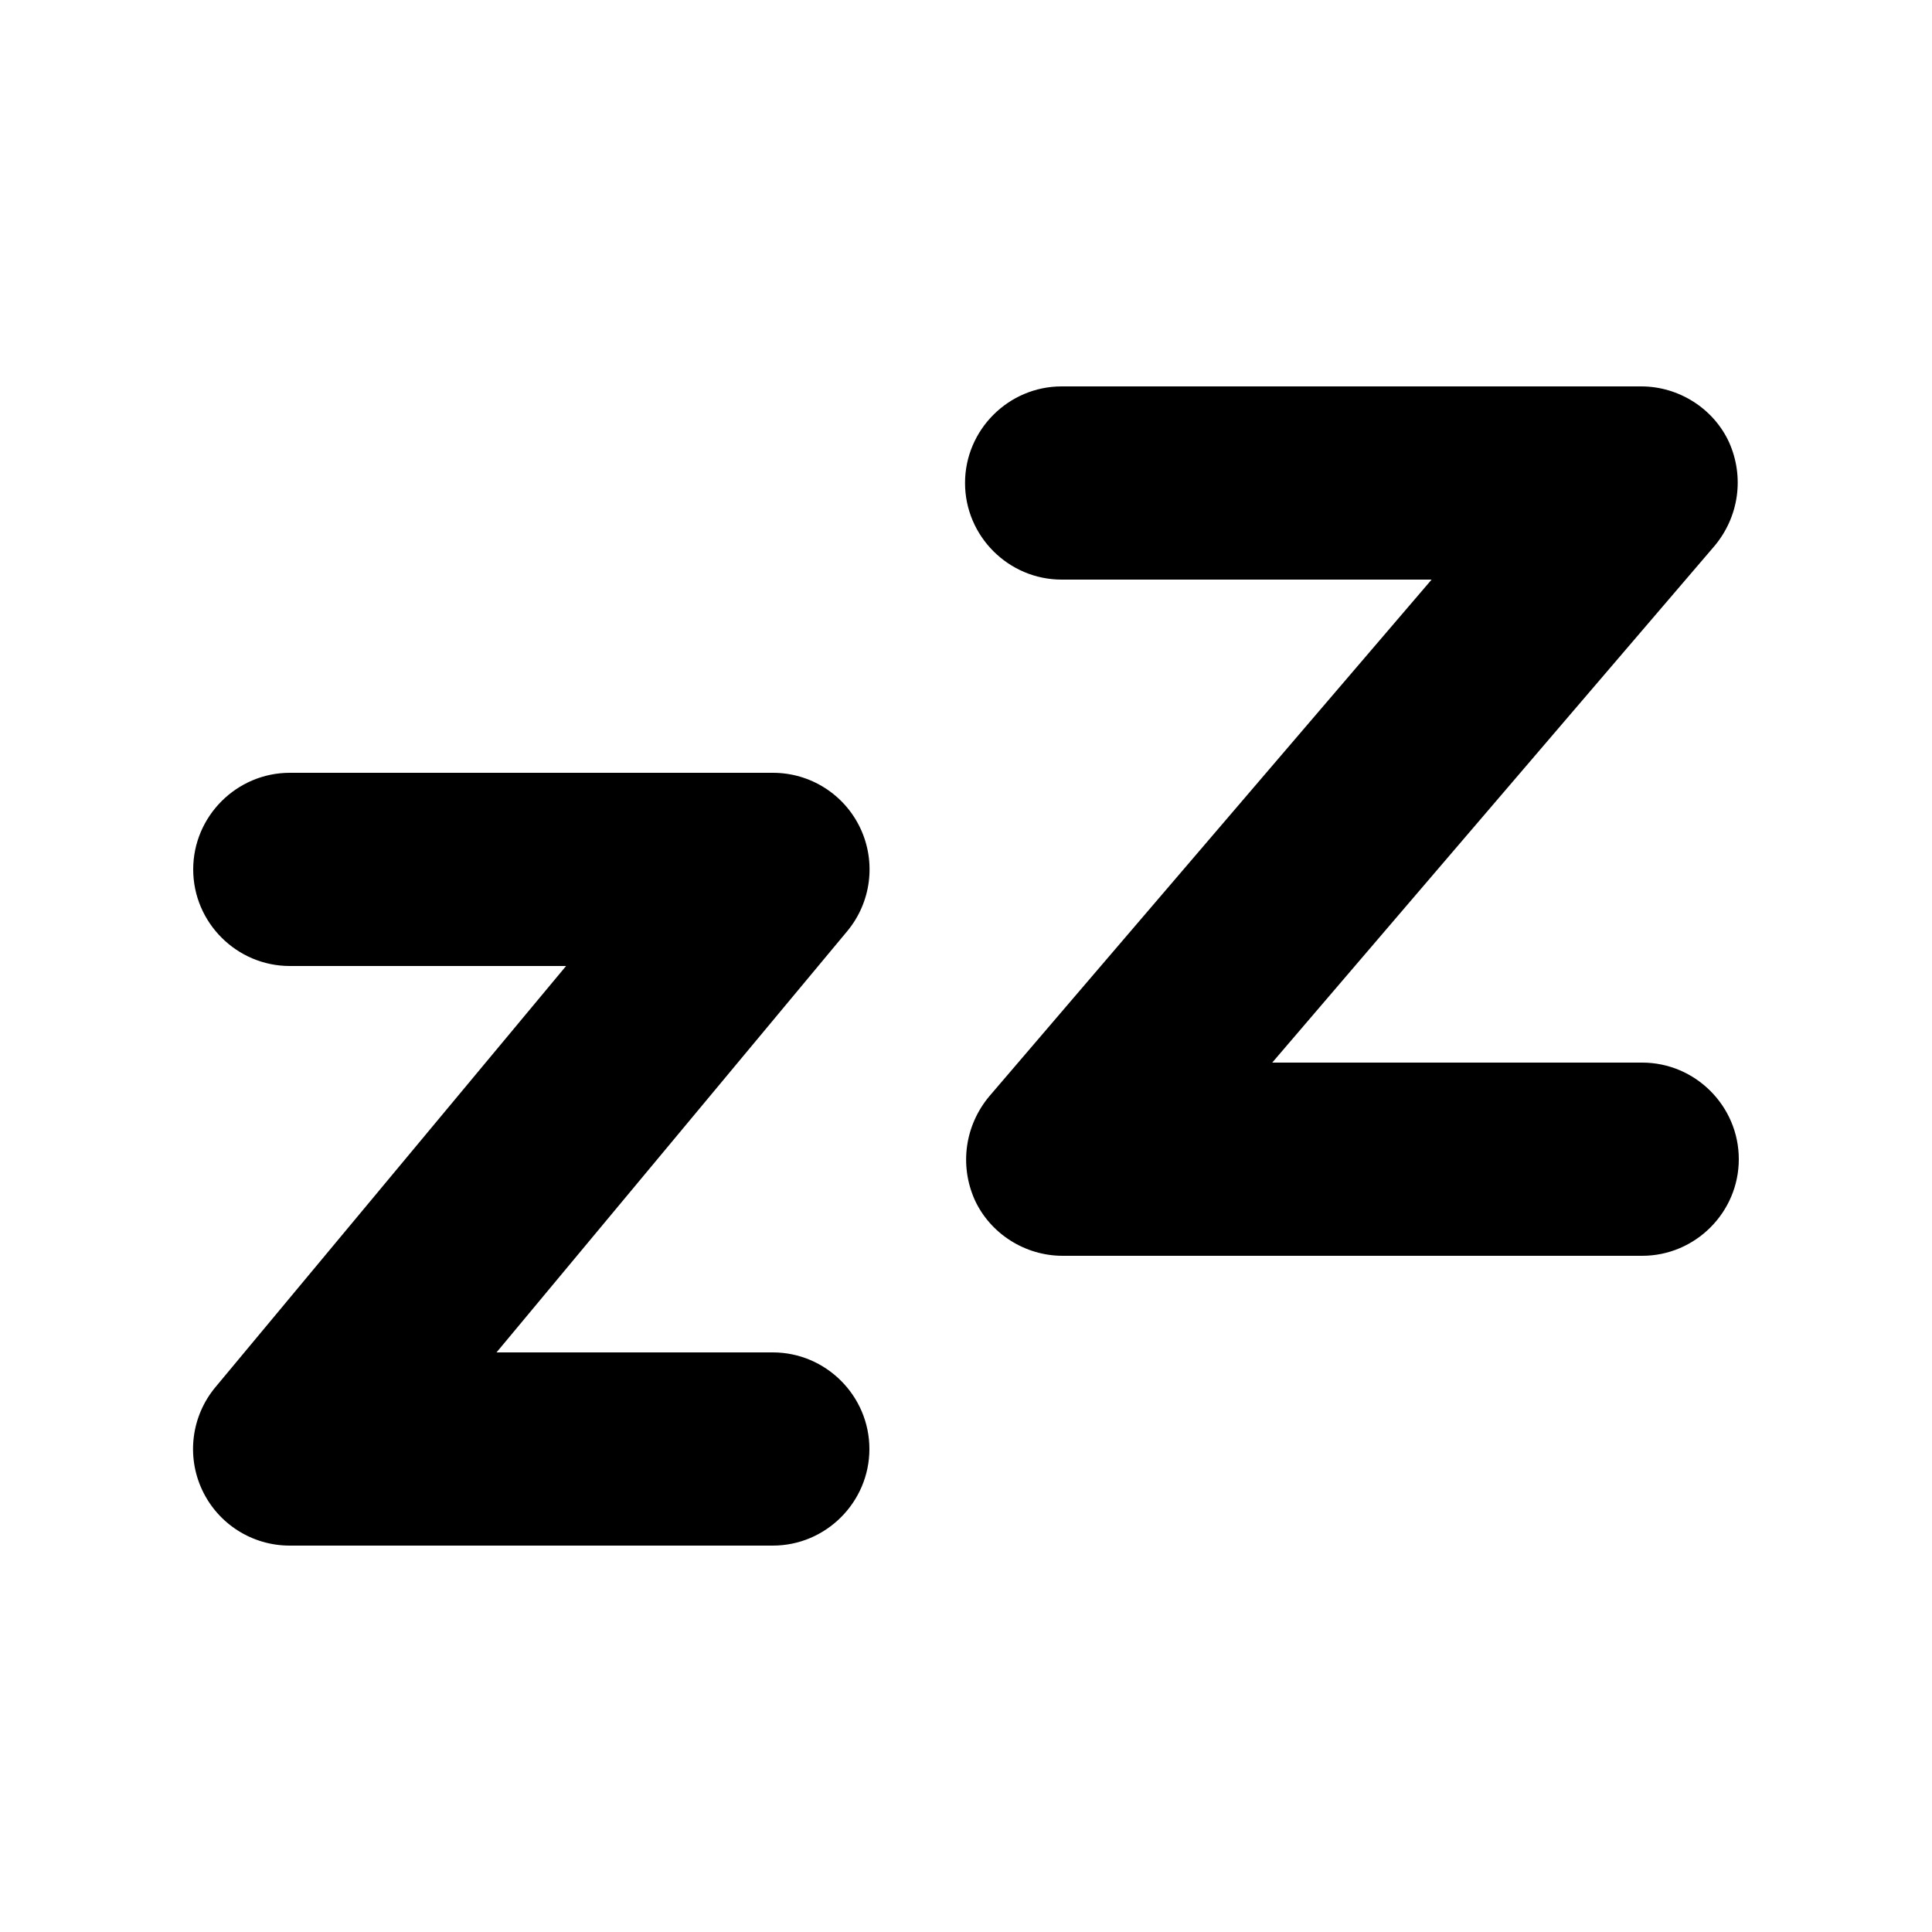
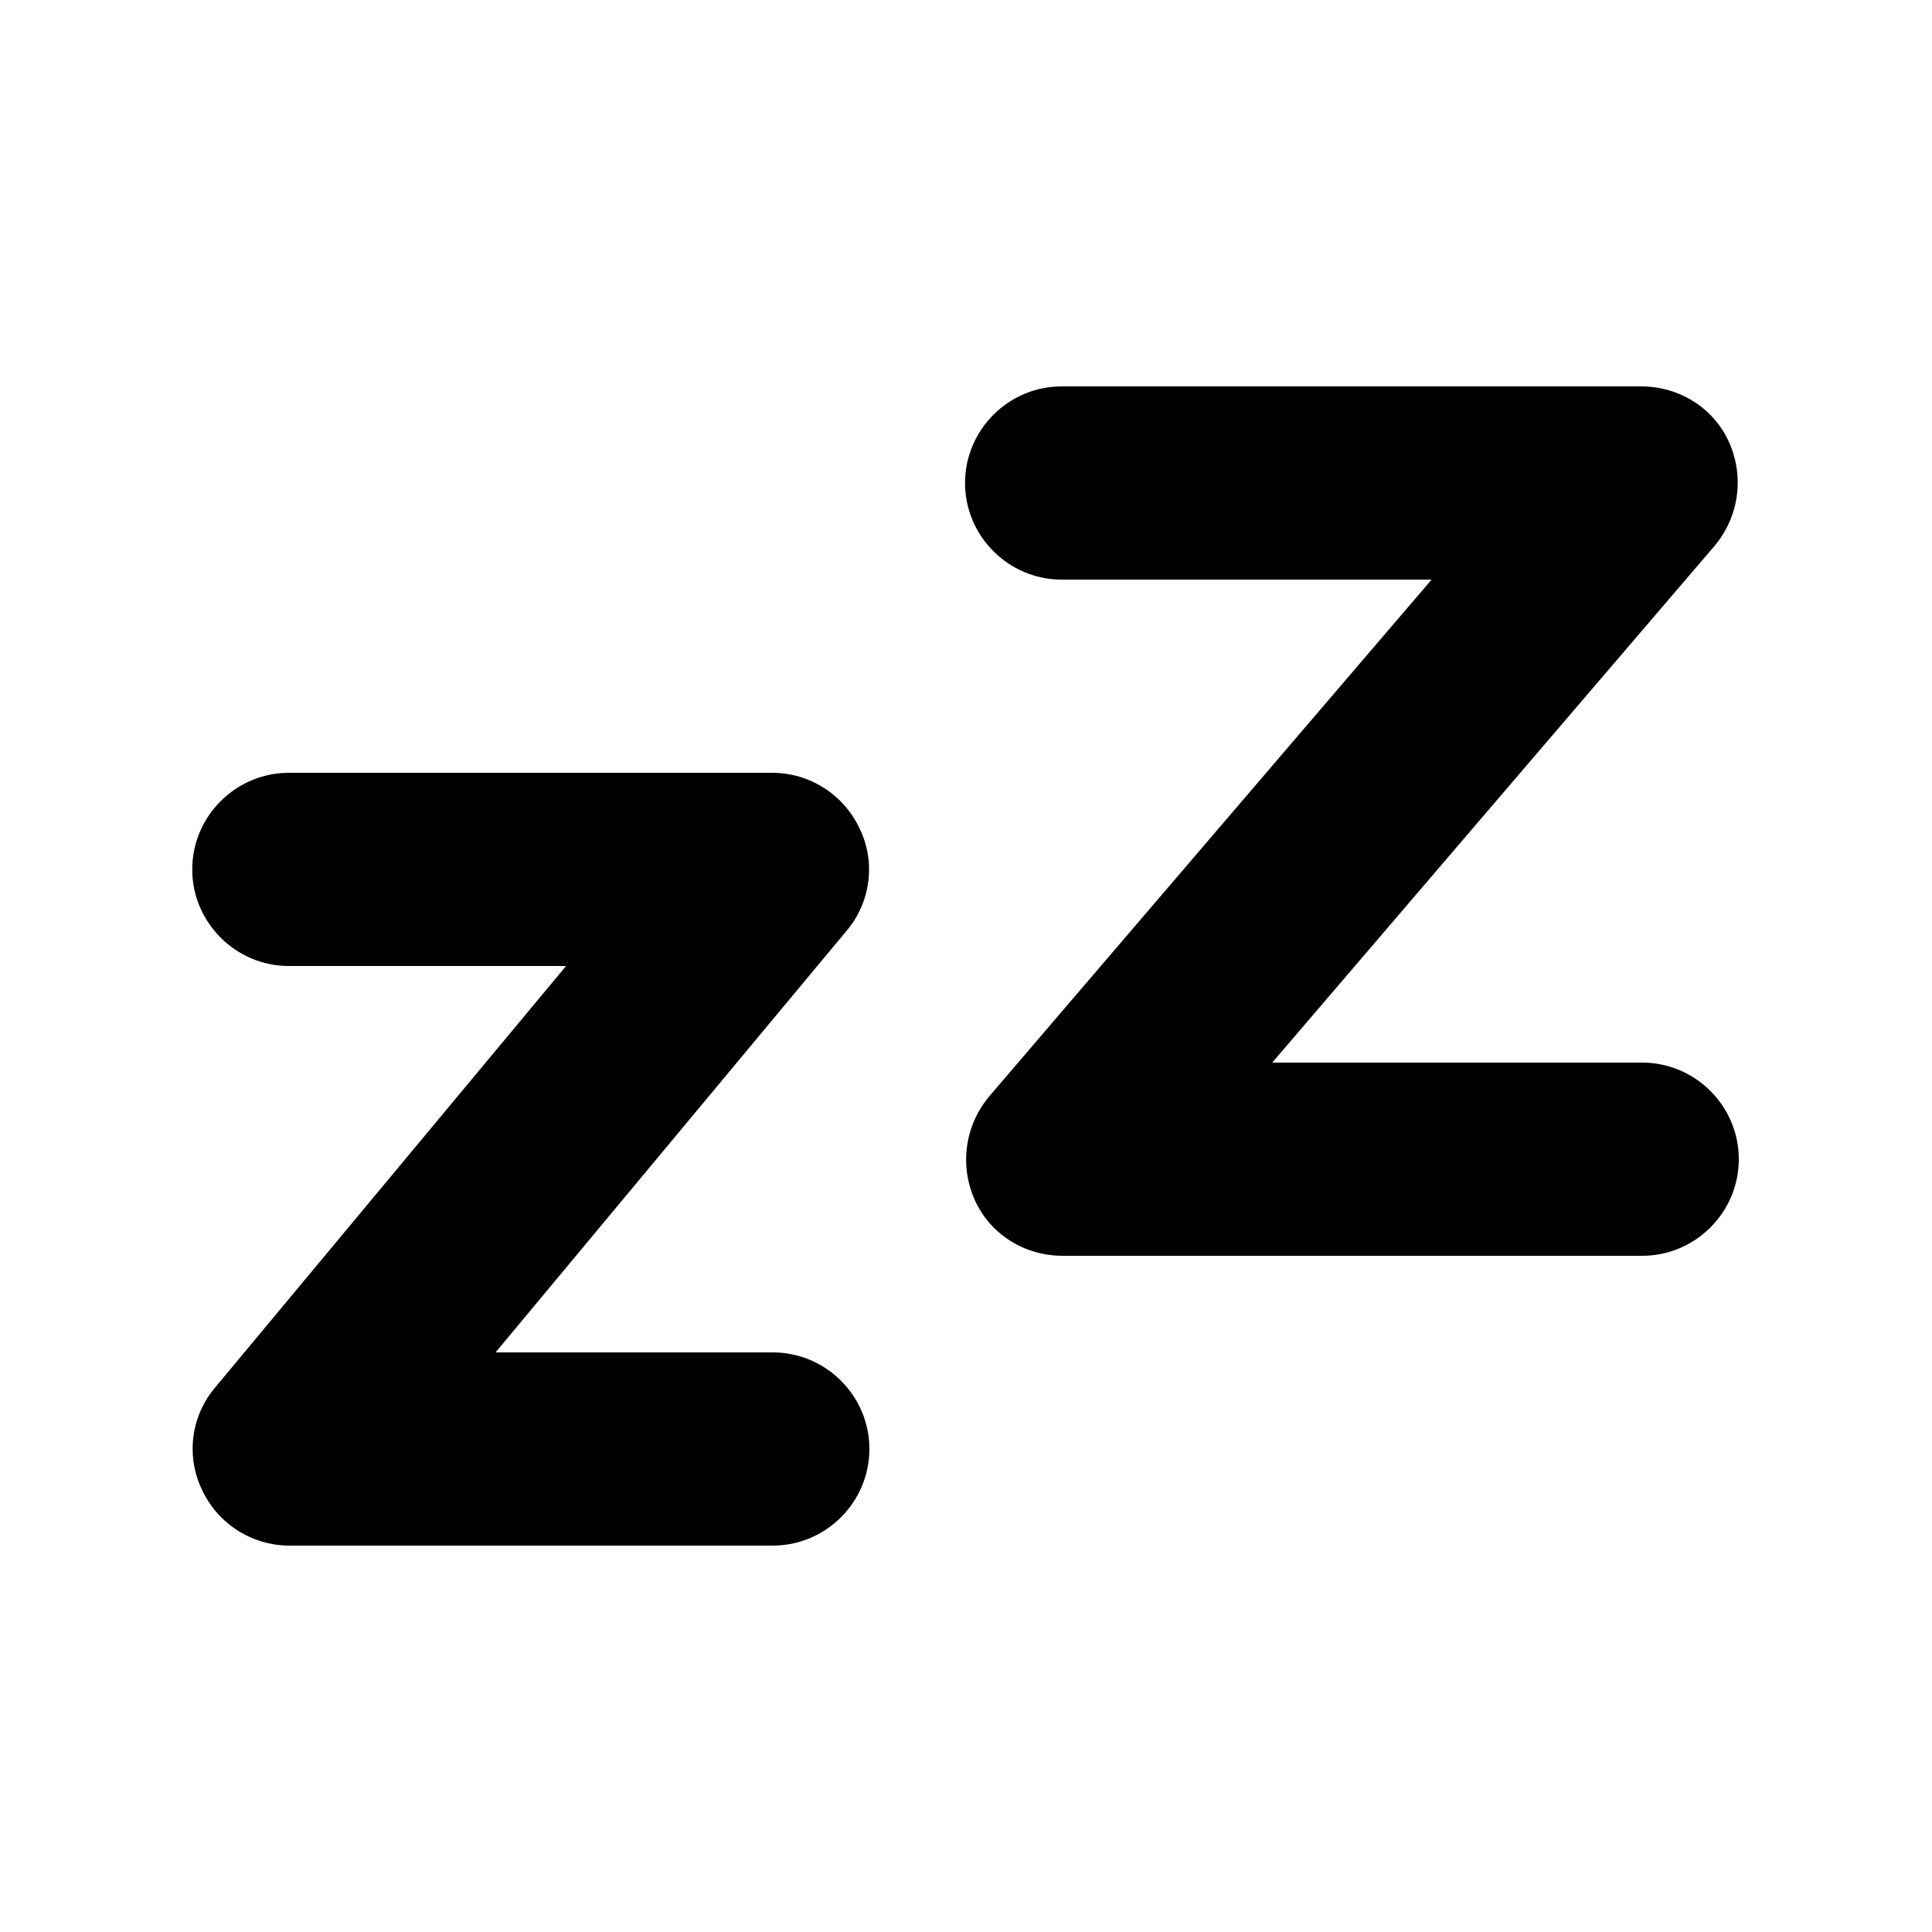
<svg xmlns="http://www.w3.org/2000/svg" width="20" height="20" fill="currentColor" viewBox="0 0 20 20">
-   <path d="M9 15c0 .55-.45 1-1 1H3a1 1 0 0 1-.77-1.64L5.86 10H3c-.55 0-1-.45-1-1s.45-1 1-1h5a1 1 0 0 1 .77 1.64L5.14 14H8c.55 0 1 .45 1 1m8-4h-3.83l4.58-5.35c.25-.3.31-.71.15-1.07-.16-.35-.52-.58-.91-.58h-6c-.55 0-1 .45-1 1s.45 1 1 1h3.83l-4.58 5.35c-.25.3-.31.71-.15 1.07.16.35.52.58.91.58h6c.55 0 1-.45 1-1s-.45-1-1-1" />
+   <path d="M9 15c0 .55-.45 1-1 1H3a1 1 0 0 1-.91-.58.98.98 0 0 1 .14-1.06L5.86 10H2.99c-.55 0-1-.45-1-1s.45-1 1-1h5a1 1 0 0 1 .91.58c.17.35.11.77-.14 1.06L5.13 14H8c.55 0 1 .45 1 1m8-4h-3.83l4.58-5.35c.25-.3.31-.71.15-1.07S17.38 4 16.99 4h-6c-.55 0-1 .45-1 1s.45 1 1 1h3.83l-4.58 5.35c-.25.3-.31.71-.15 1.07s.52.58.91.58h6c.55 0 1-.45 1-1s-.45-1-1-1" />
</svg>
